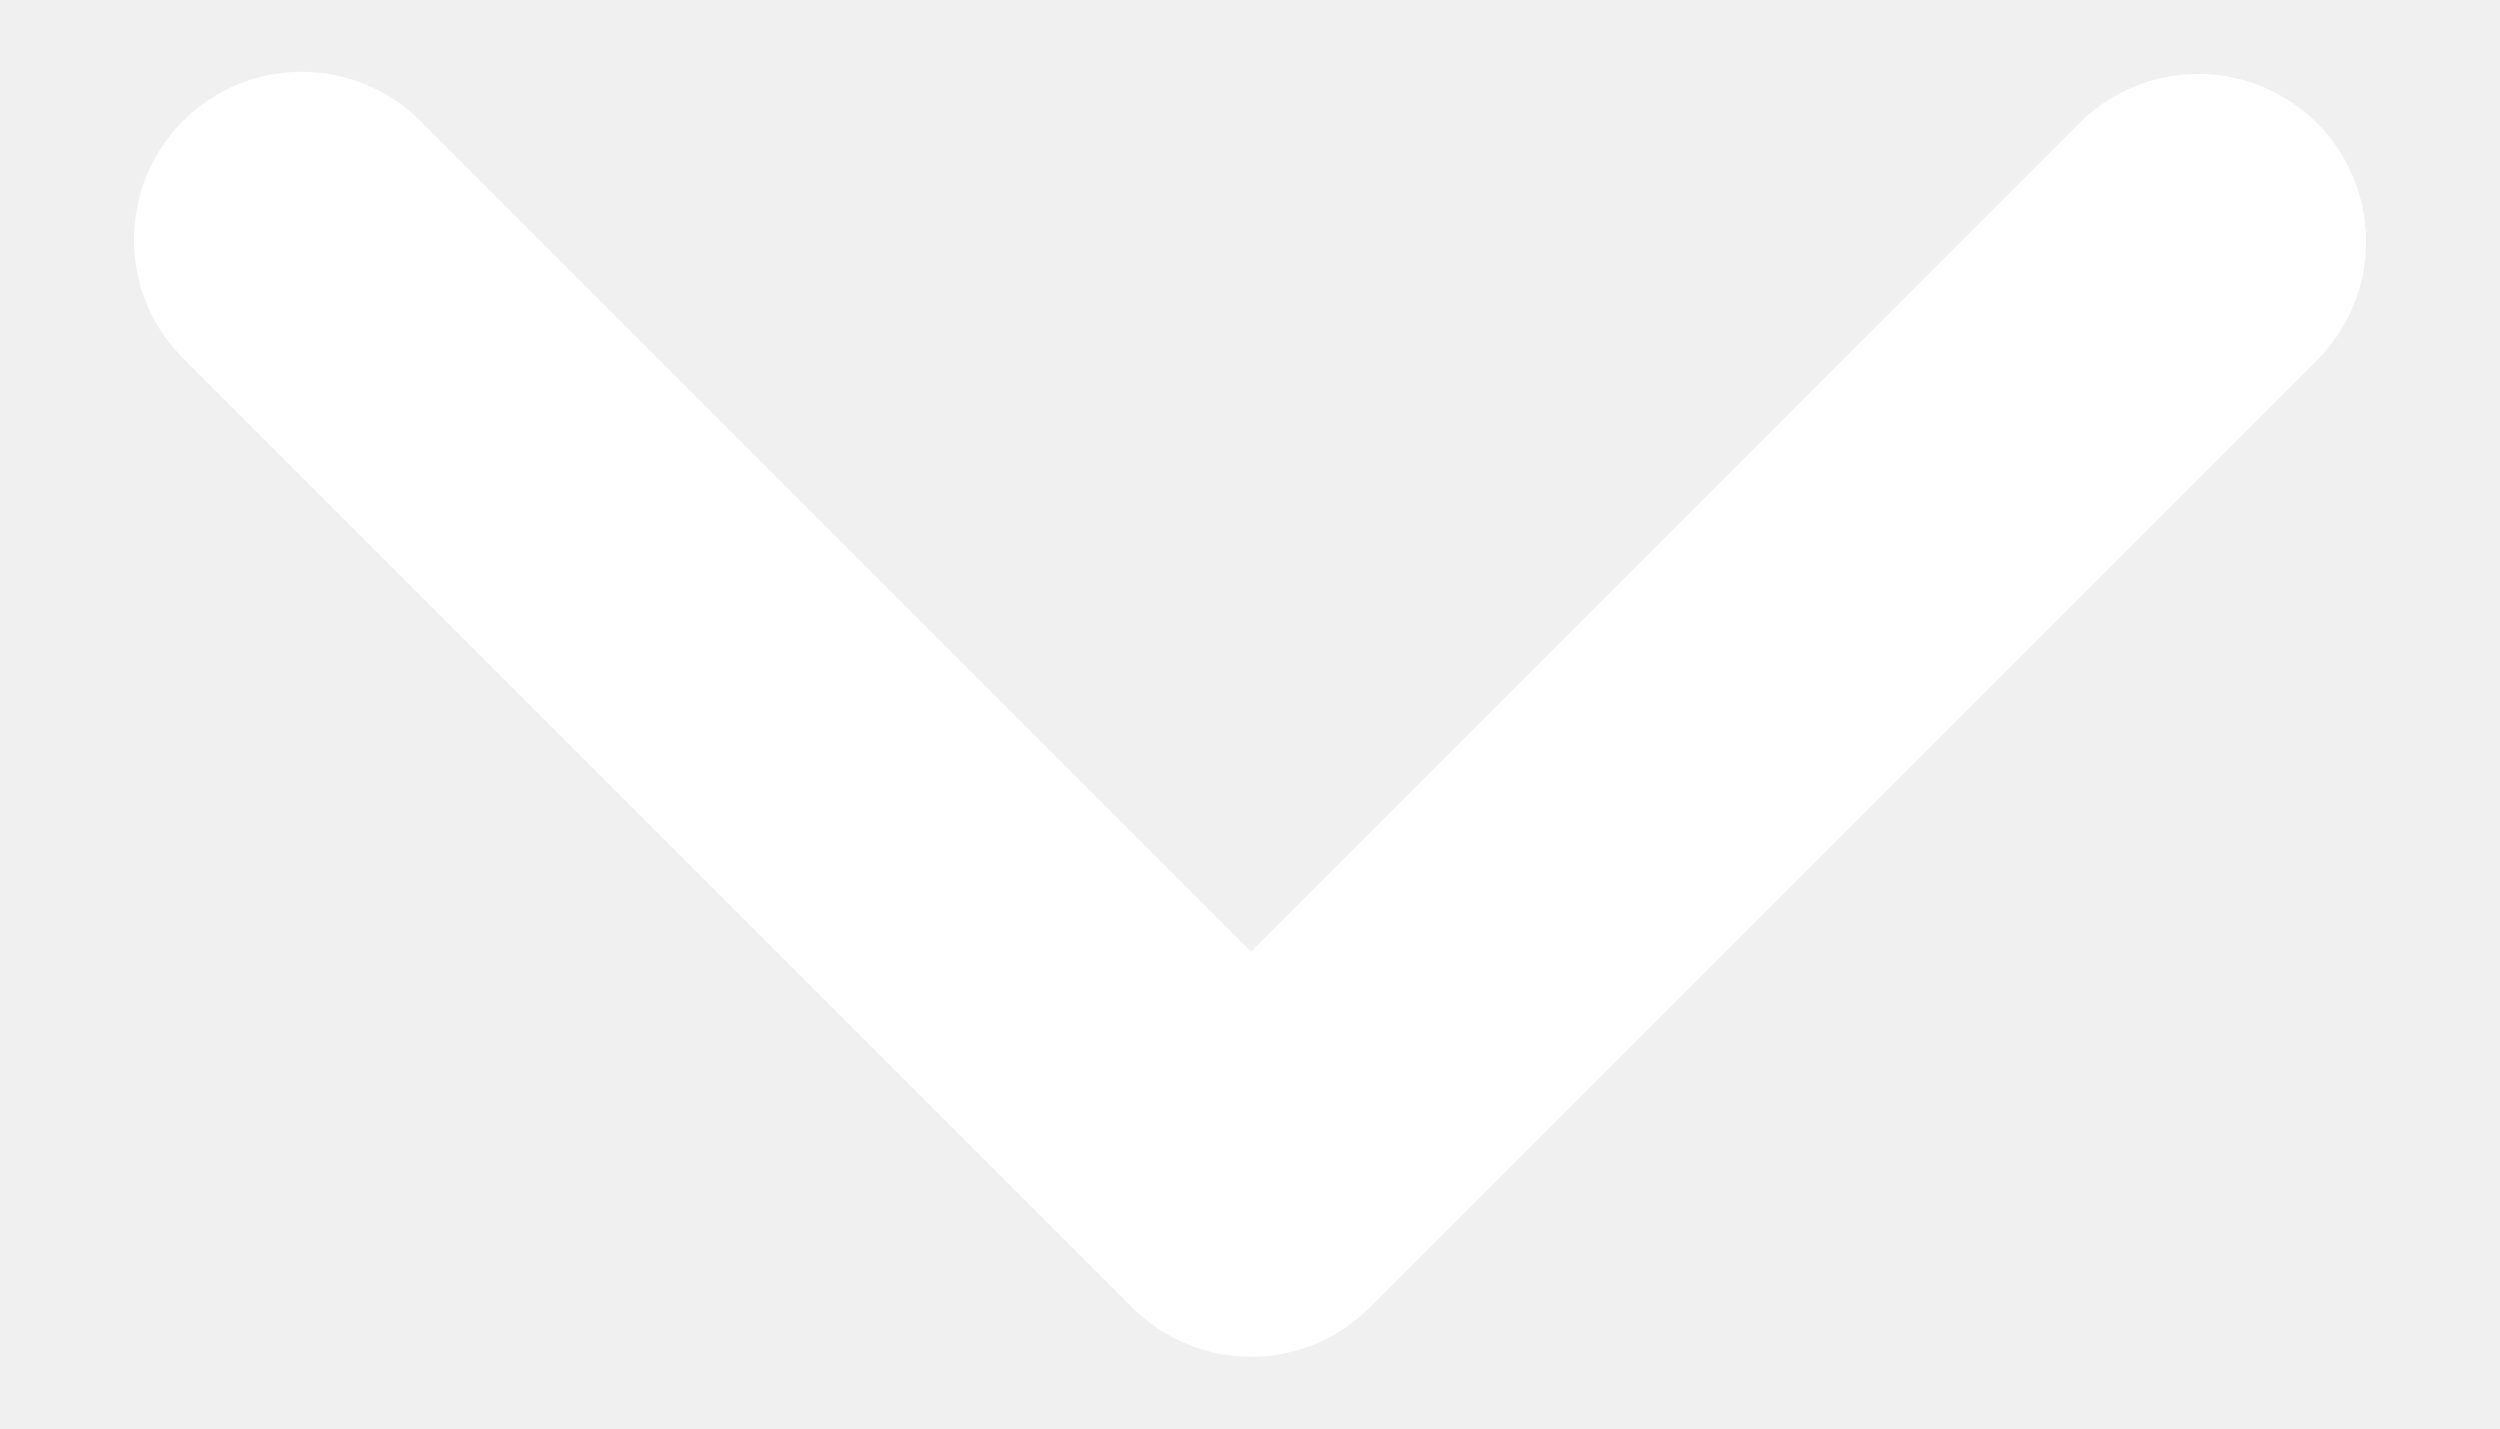
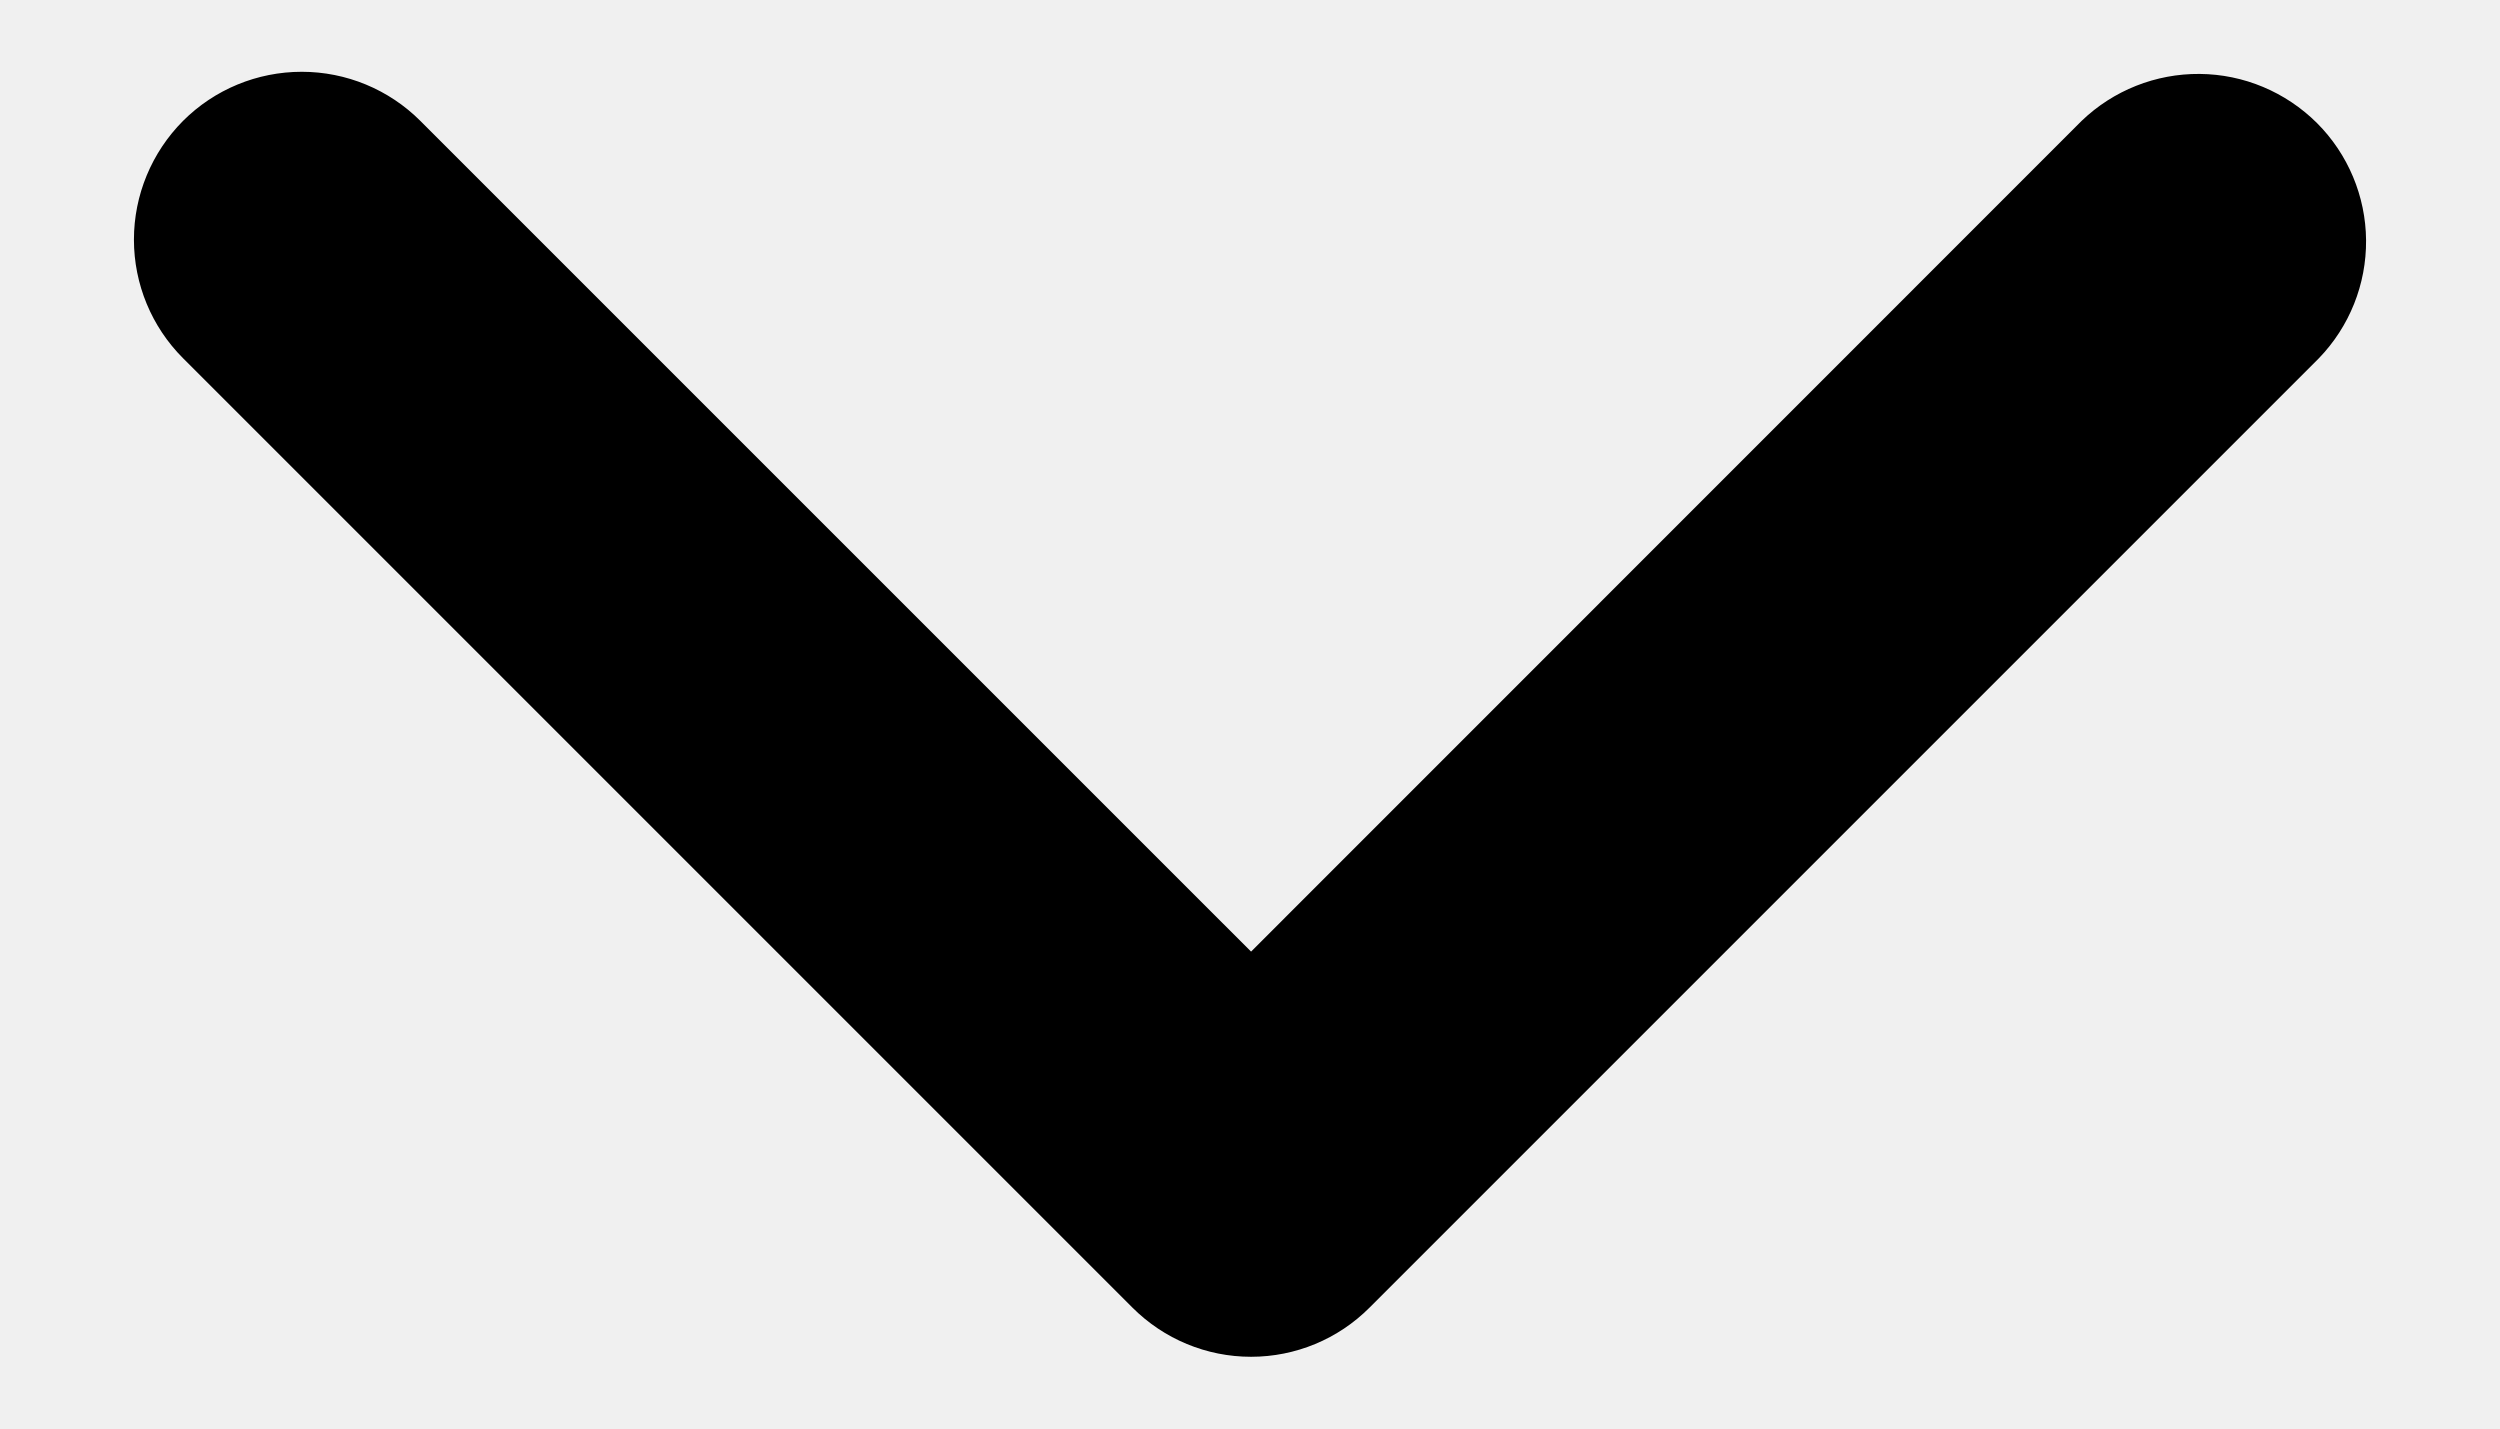
<svg xmlns="http://www.w3.org/2000/svg" width="14" height="8" viewBox="0 0 14 8" fill="none">
-   <path d="M1.025 0.677C1.201 0.501 1.44 0.402 1.69 0.402C1.939 0.402 2.178 0.501 2.354 0.677L7.006 5.329L11.657 0.677C11.835 0.506 12.072 0.412 12.318 0.414C12.565 0.416 12.8 0.515 12.975 0.689C13.149 0.863 13.248 1.099 13.25 1.345C13.252 1.592 13.157 1.829 12.986 2.006L7.67 7.322C7.494 7.499 7.255 7.598 7.006 7.598C6.756 7.598 6.518 7.499 6.341 7.322L1.025 2.006C0.849 1.83 0.75 1.591 0.75 1.342C0.75 1.093 0.849 0.854 1.025 0.677Z" fill="white" />
+   <path d="M1.025 0.677C1.201 0.501 1.44 0.402 1.69 0.402C1.939 0.402 2.178 0.501 2.354 0.677L7.006 5.329L11.657 0.677C11.835 0.506 12.072 0.412 12.318 0.414C12.565 0.416 12.8 0.515 12.975 0.689C13.149 0.863 13.248 1.099 13.25 1.345C13.252 1.592 13.157 1.829 12.986 2.006L7.67 7.322C7.494 7.499 7.255 7.598 7.006 7.598C6.756 7.598 6.518 7.499 6.341 7.322L1.025 2.006C0.849 1.83 0.75 1.591 0.75 1.342C0.75 1.093 0.849 0.854 1.025 0.677Z" fill="currentColor" />
</svg>
